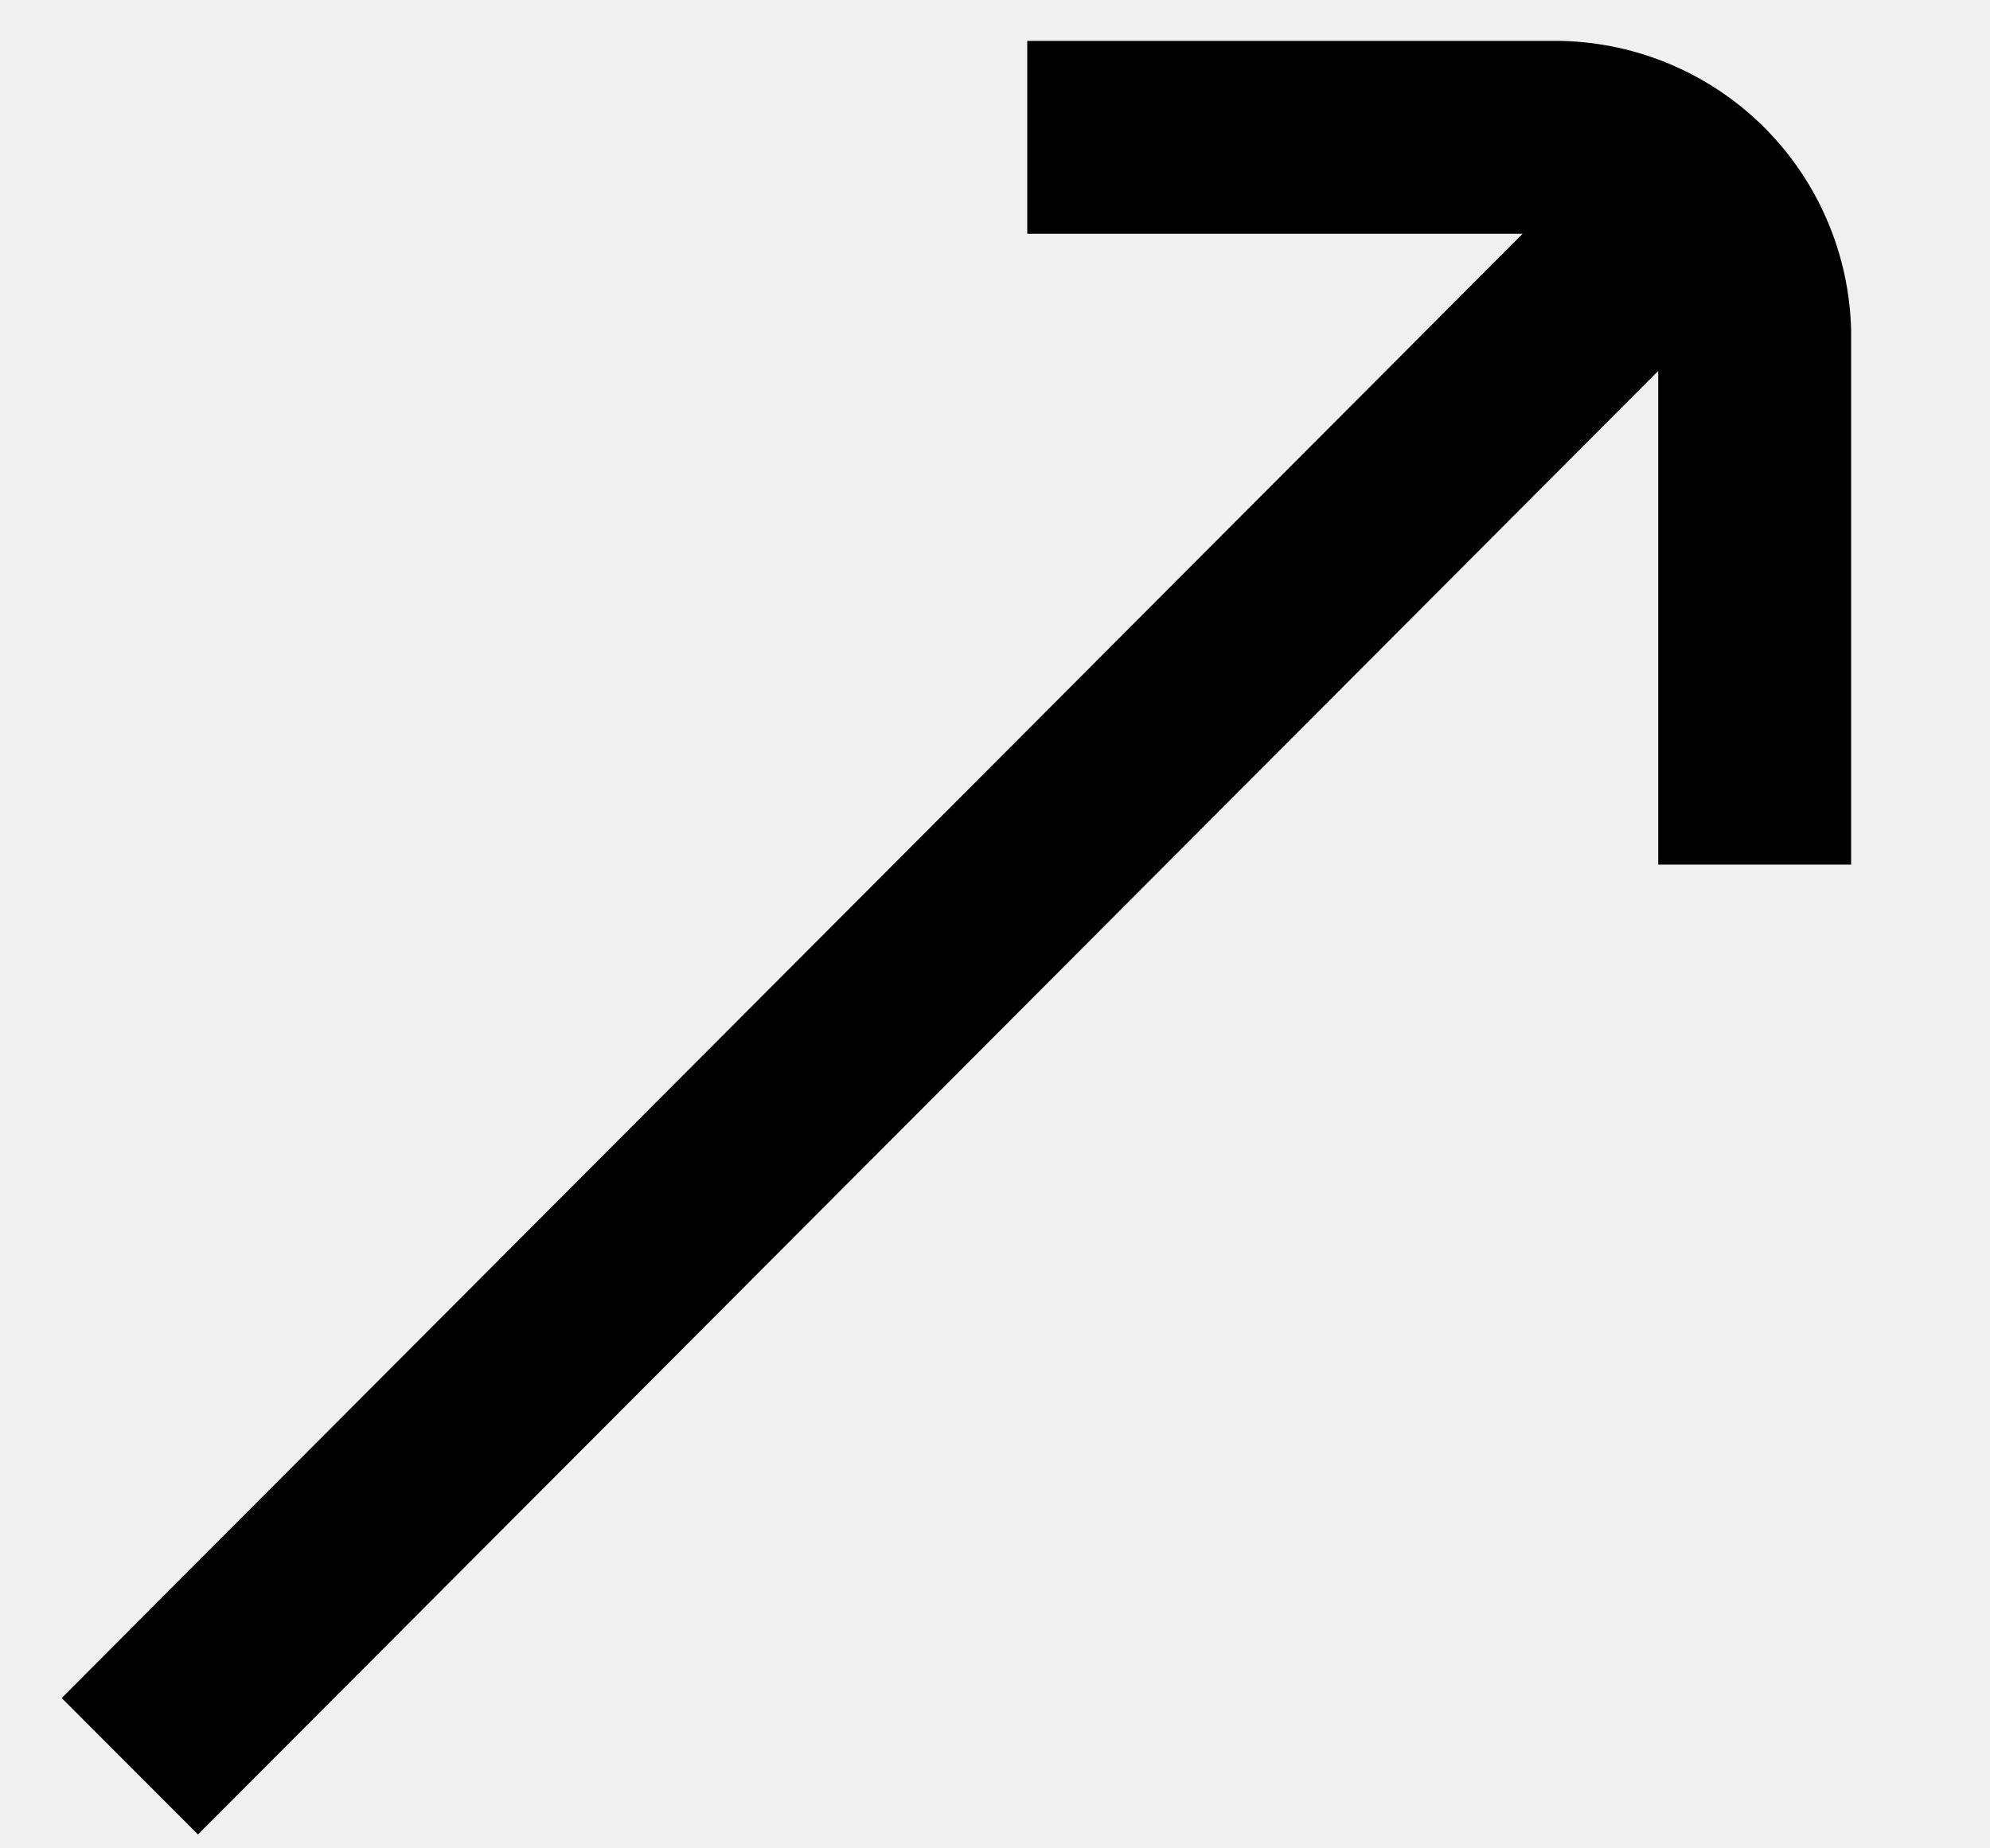
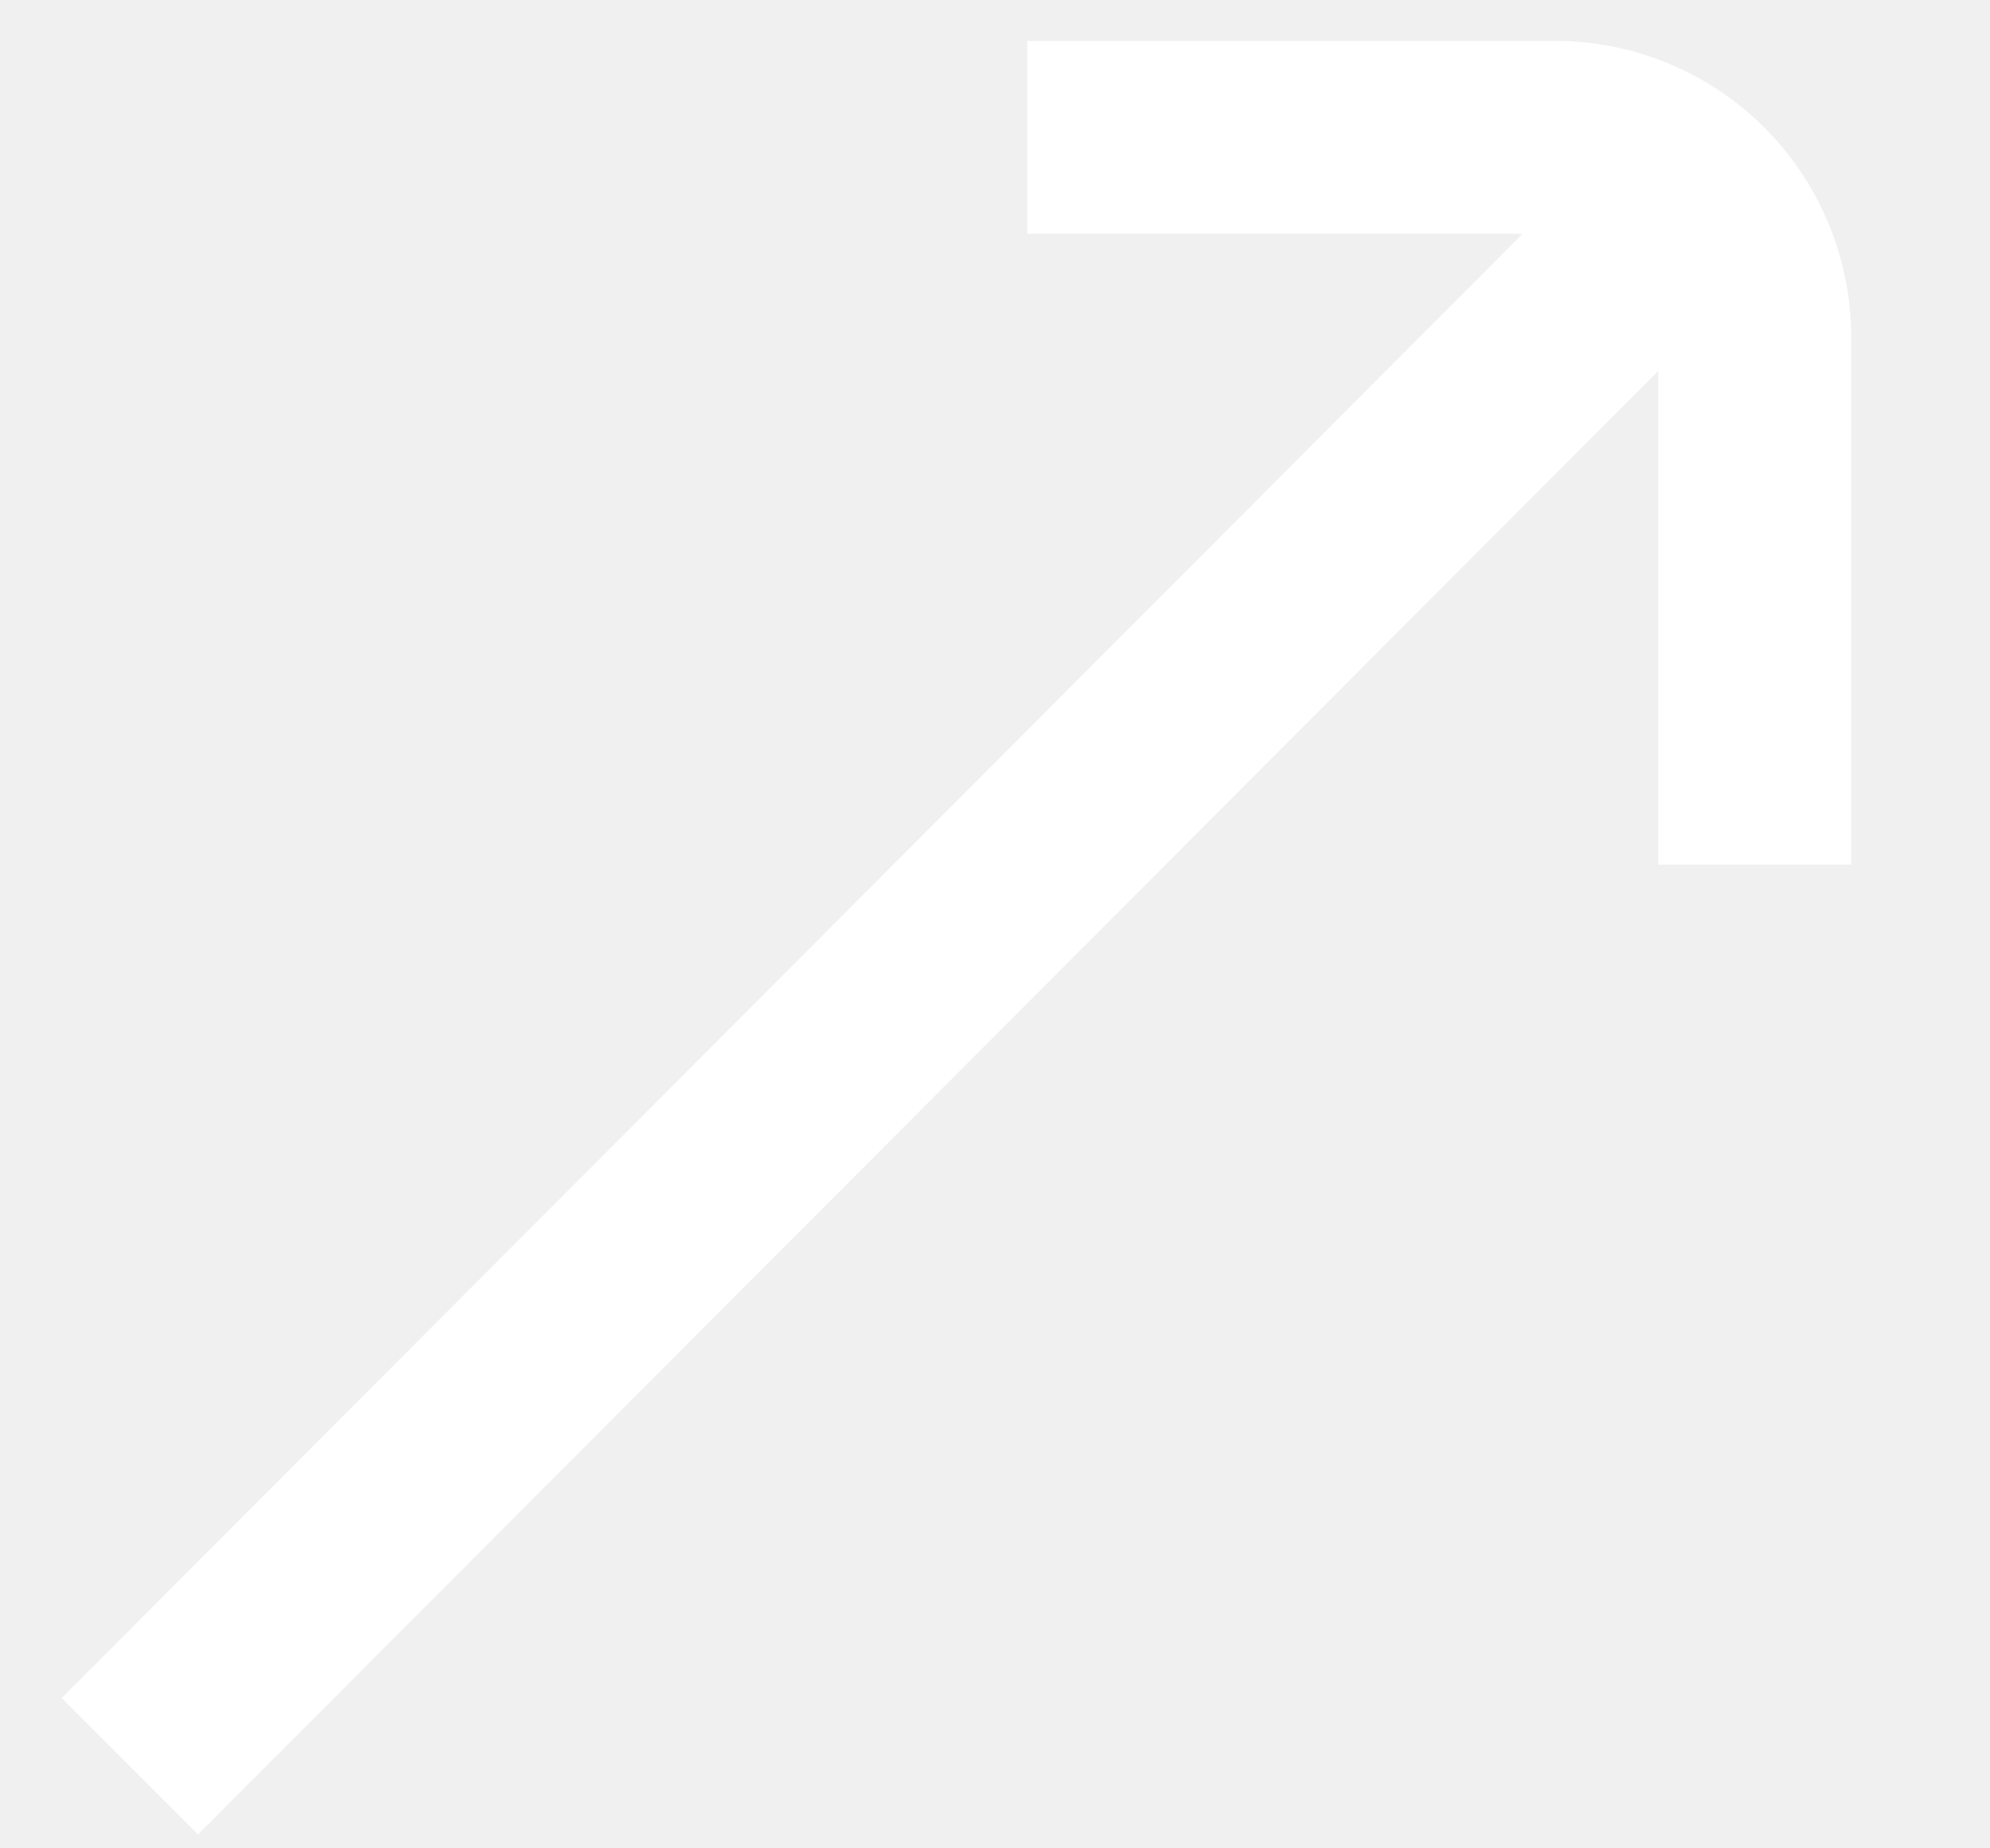
<svg xmlns="http://www.w3.org/2000/svg" width="14" height="13" viewBox="0 0 14 13">
-   <path d="M13.023 6.084L13.023 2.324C13.01 1.788 12.792 1.277 12.413 0.898C12.034 0.519 11.523 0.301 10.988 0.288L7.227 0.288L7.227 1.645L10.712 1.645L0.434 11.948L1.393 12.908L11.666 2.61L11.666 6.084L13.023 6.084Z" />
+   <path d="M13.023 6.084L13.023 2.324C13.01 1.788 12.792 1.277 12.413 0.898C12.034 0.519 11.523 0.301 10.988 0.288L7.227 0.288L7.227 1.645L10.712 1.645L0.434 11.948L1.393 12.908L11.666 2.61L11.666 6.084L13.023 6.084Z" fill="white" />
</svg>
